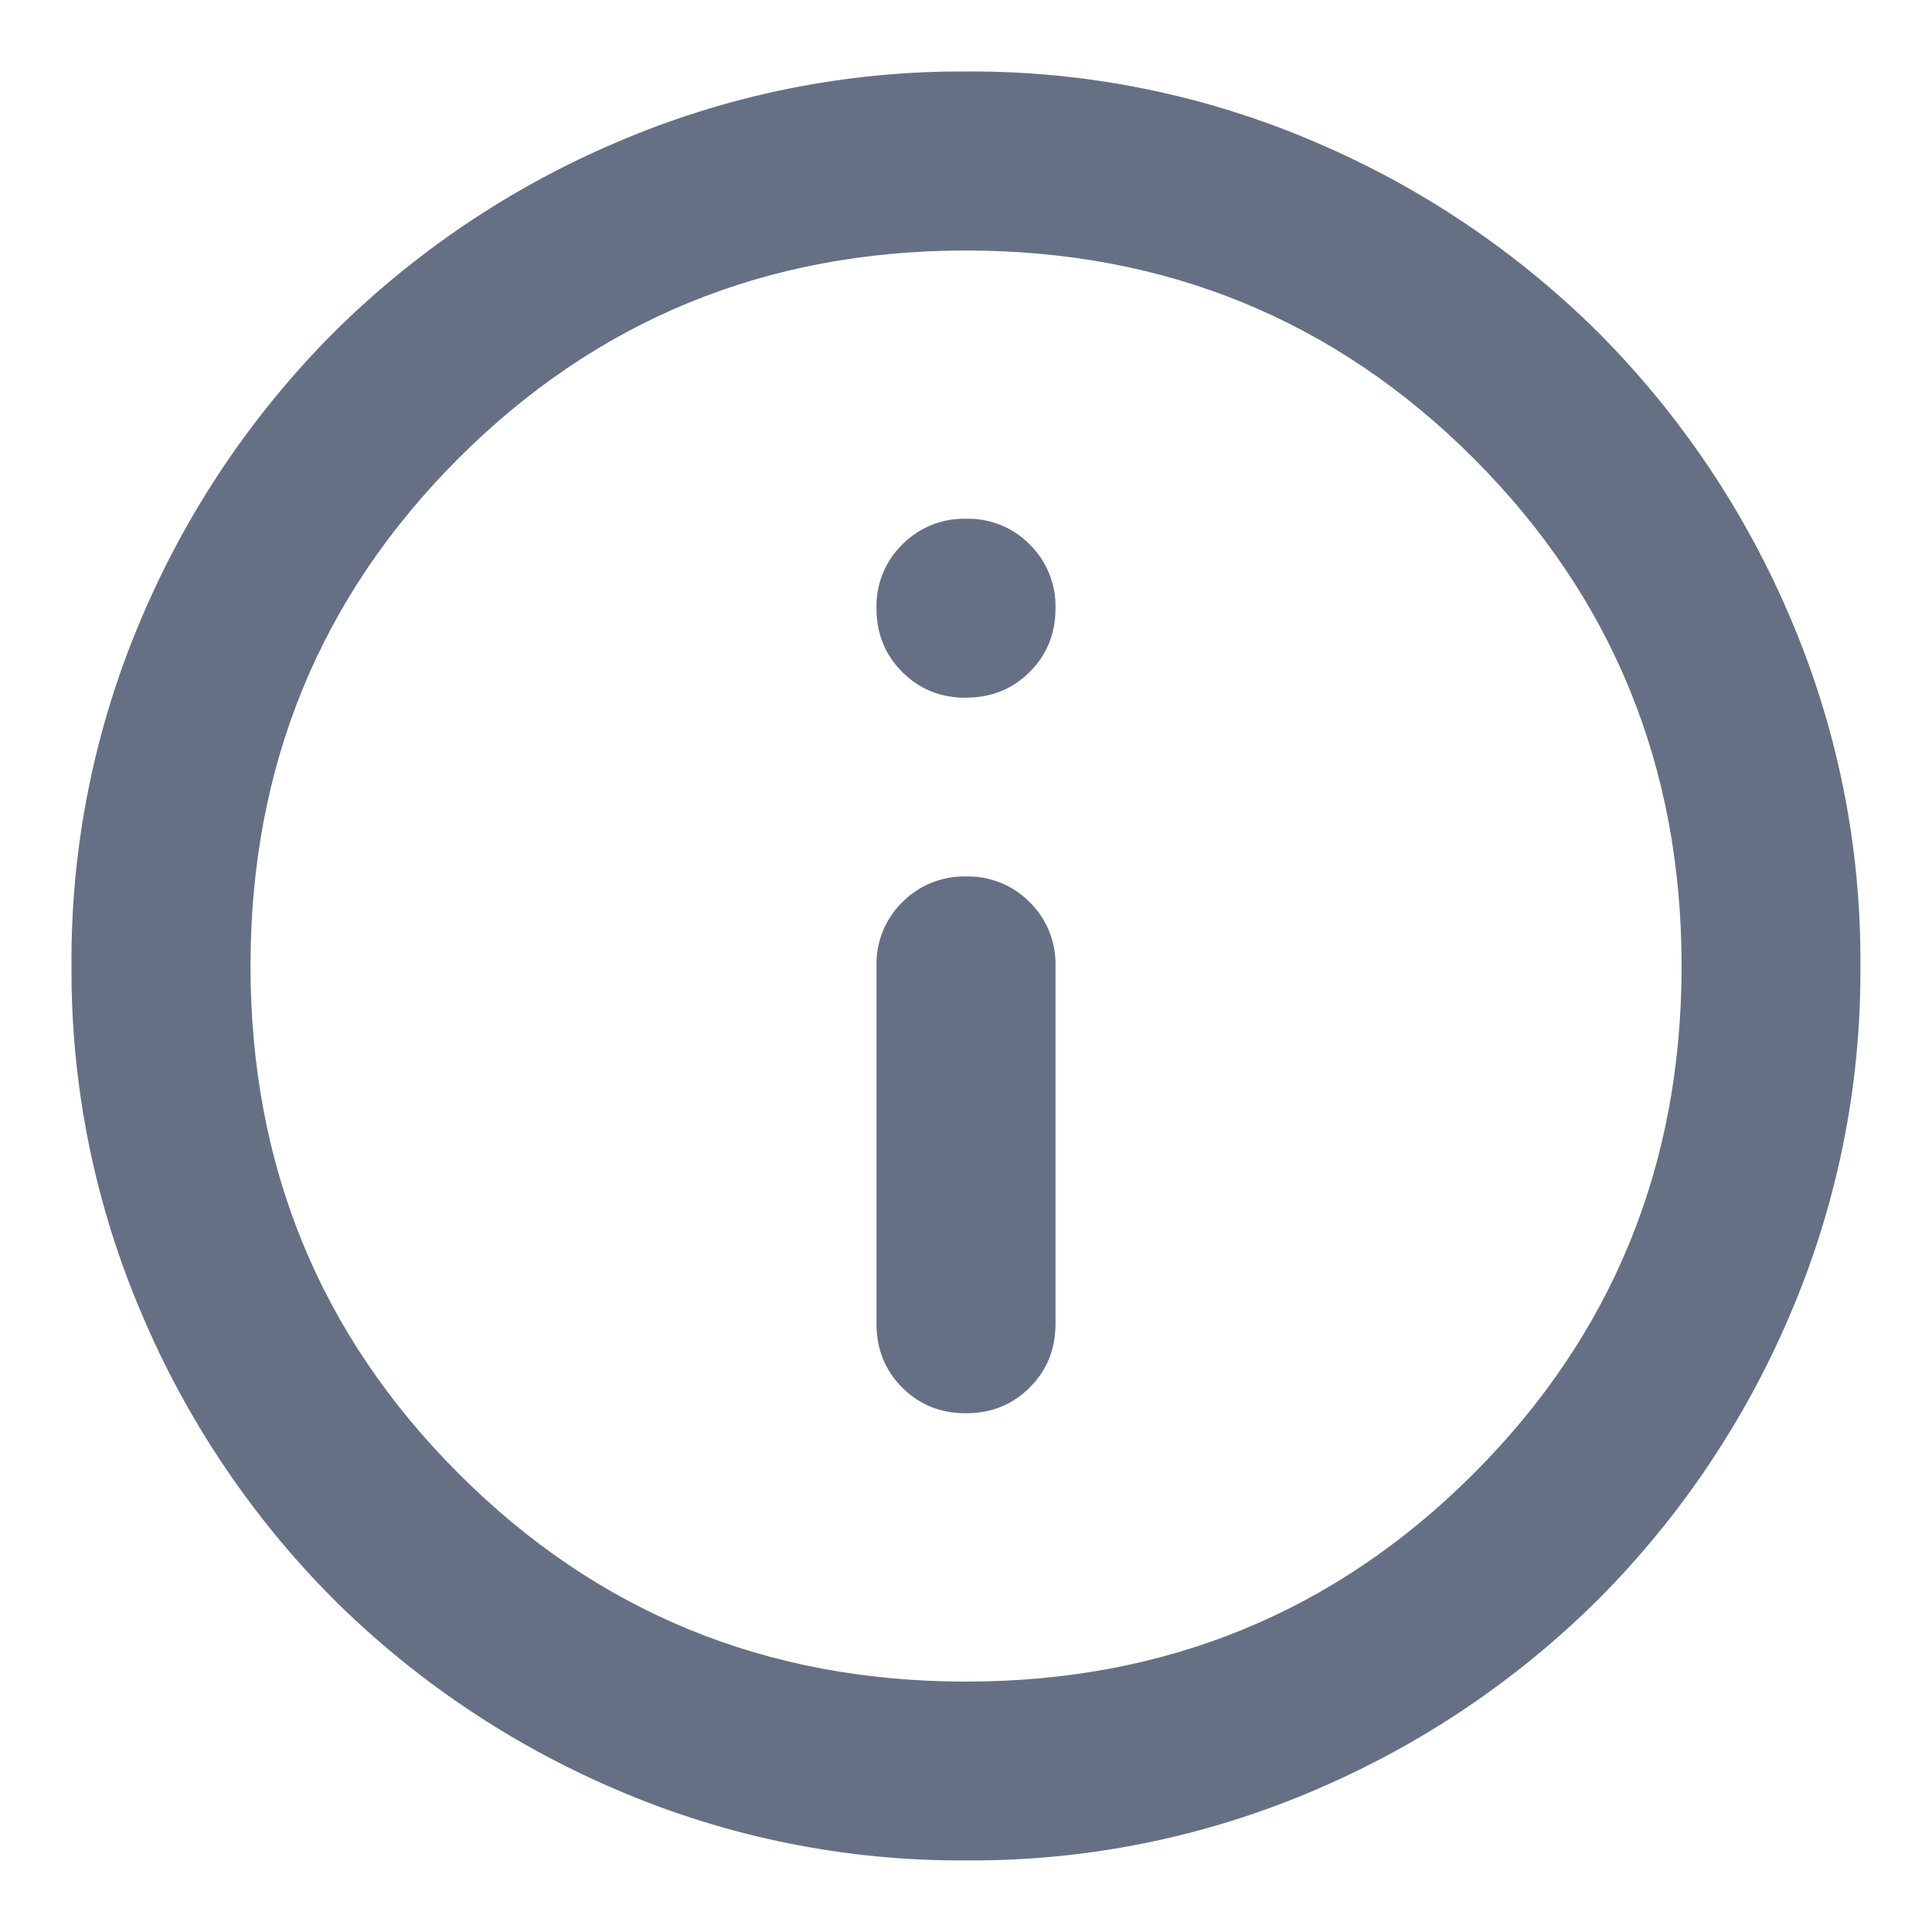
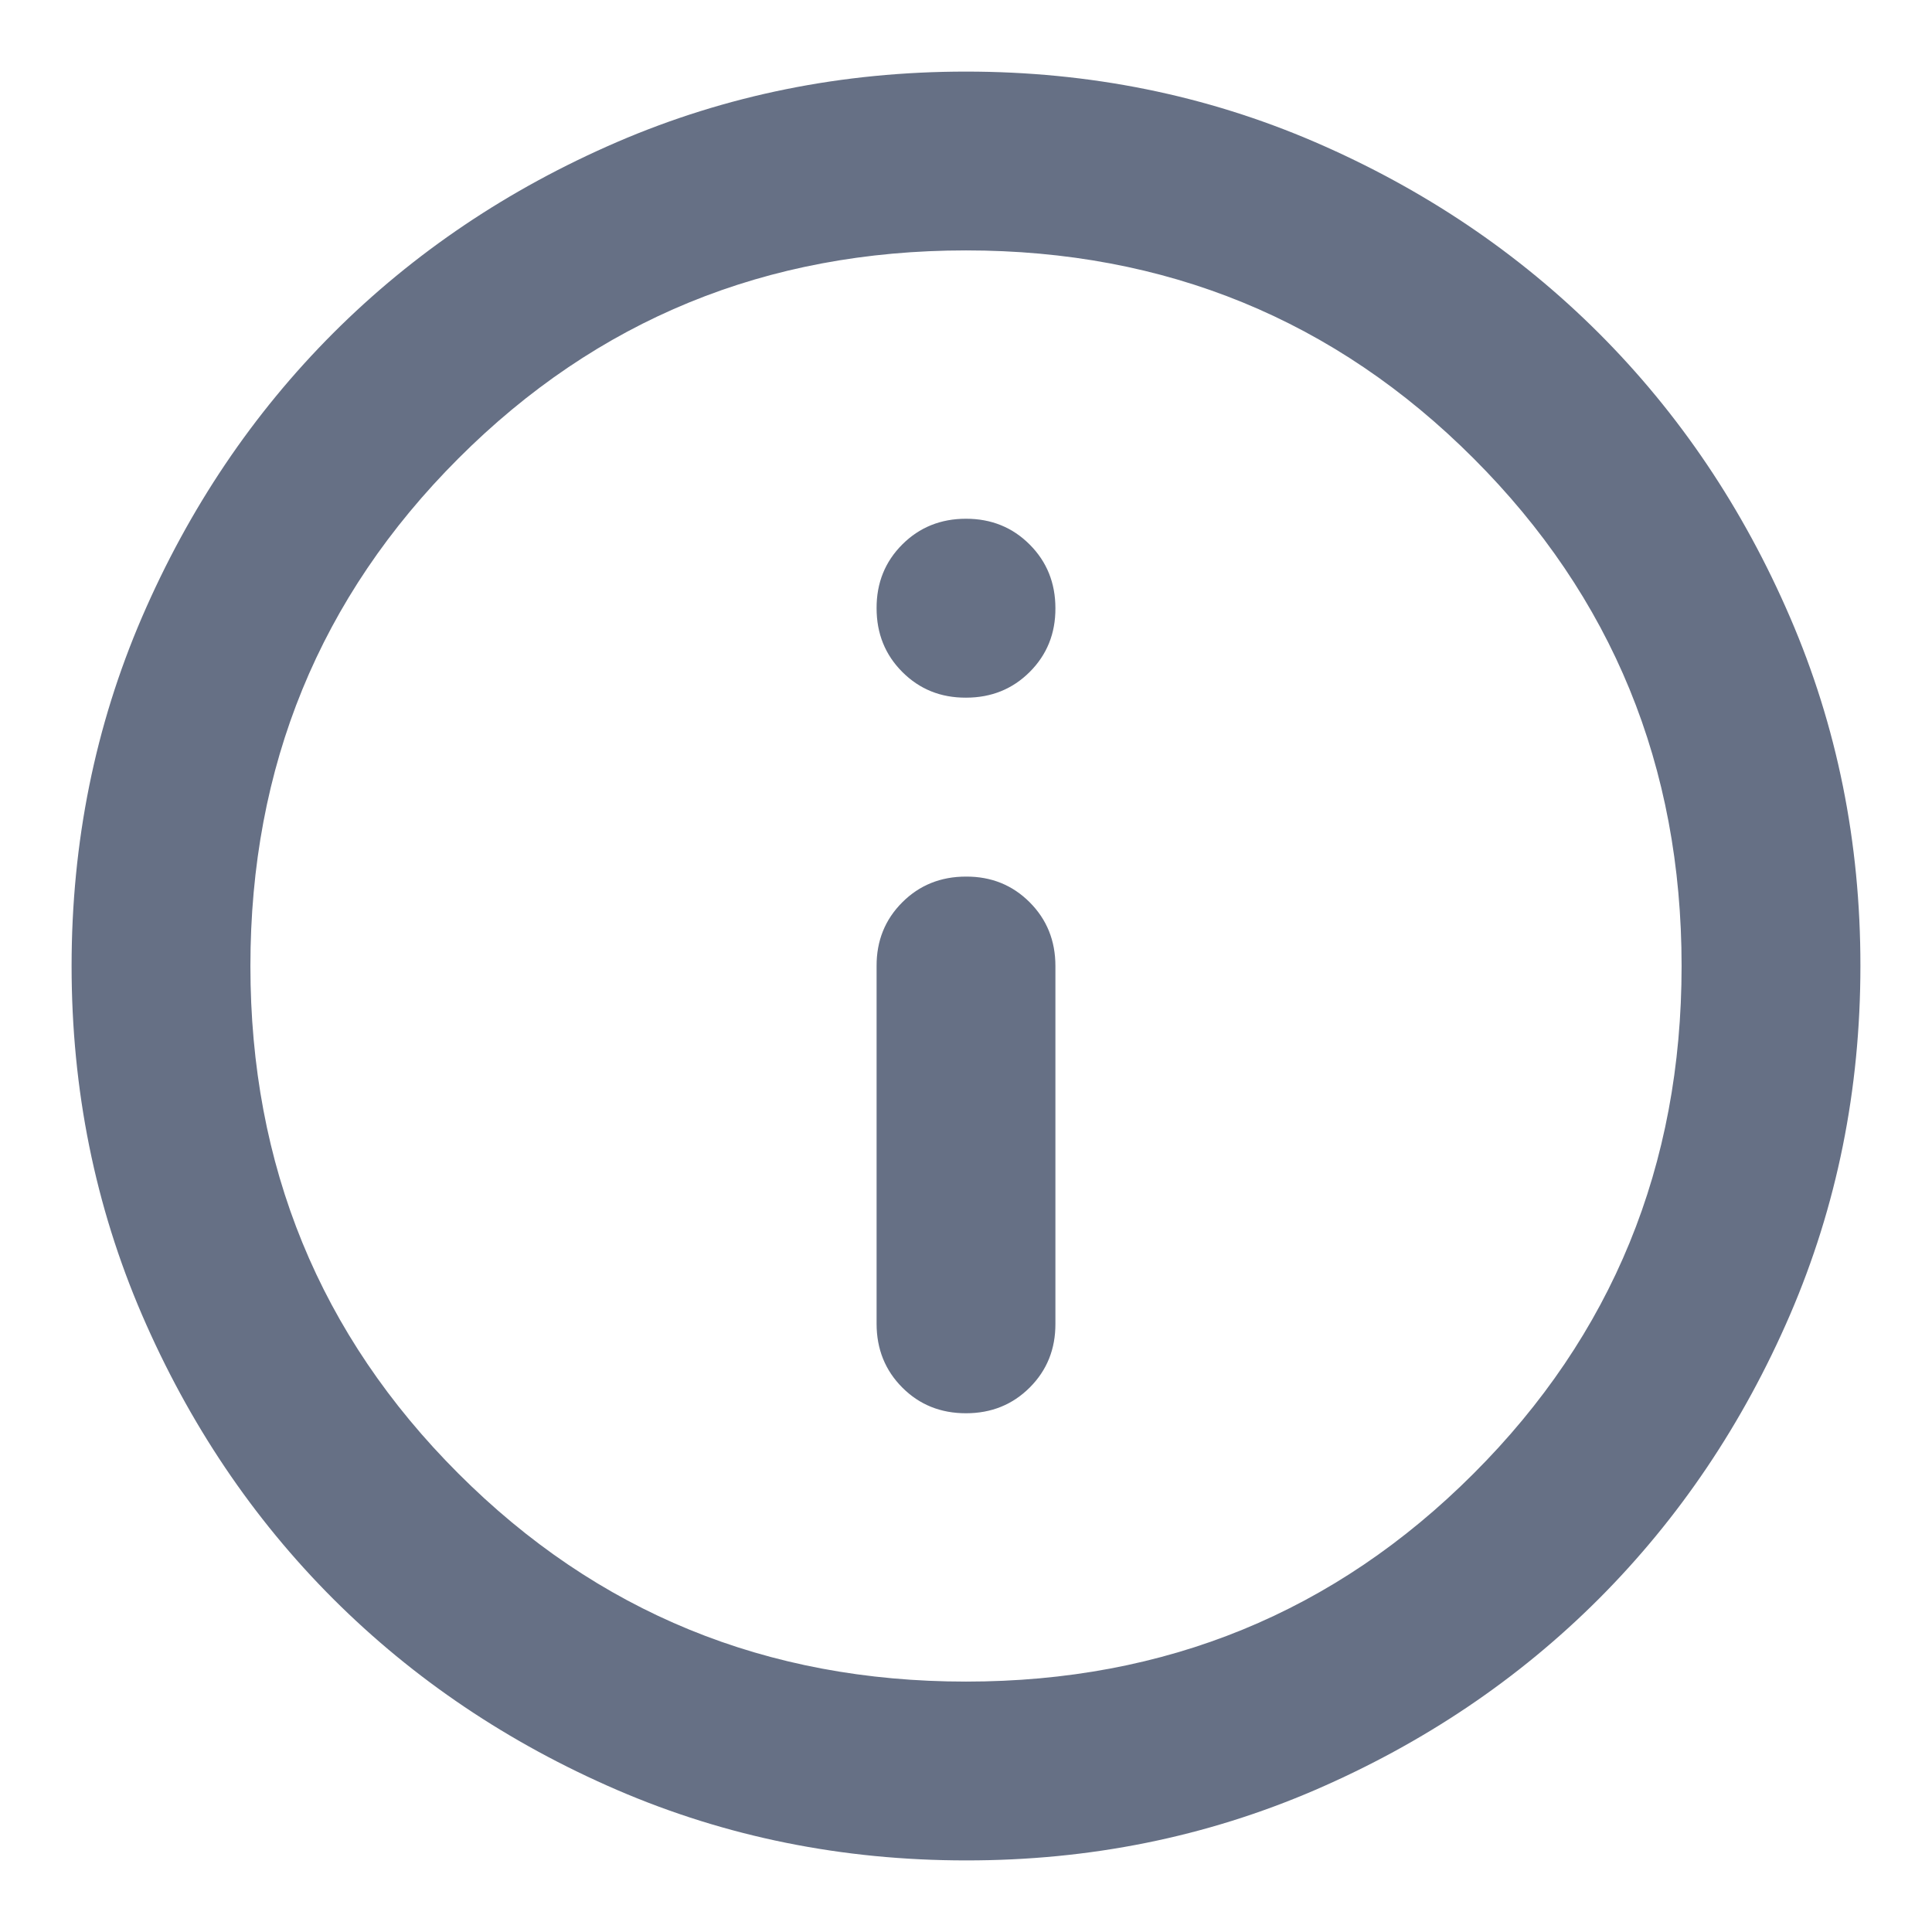
- <svg xmlns="http://www.w3.org/2000/svg" width="18" height="18" fill="none">
-   <path d="M9 13.167c.236 0 .434-.08.594-.24.16-.16.24-.358.24-.594V9a.807.807 0 00-.24-.594.803.803 0 00-.594-.24.807.807 0 00-.594.24.803.803 0 00-.24.594v3.333c0 .236.08.435.24.595.16.16.358.24.594.239zM9 6.5c.236 0 .434-.08.594-.24.16-.16.24-.358.24-.593a.807.807 0 00-.24-.594.803.803 0 00-.594-.24.807.807 0 00-.594.24.803.803 0 00-.24.594c0 .236.08.434.24.594.16.16.358.24.594.24zm0 10.833a8.11 8.11 0 01-3.25-.656 8.426 8.426 0 01-2.646-1.781 8.41 8.41 0 01-1.78-2.646A8.13 8.13 0 01.666 9a8.11 8.11 0 01.656-3.25 8.428 8.428 0 011.781-2.646 8.41 8.41 0 012.646-1.78A8.13 8.13 0 019 .666a8.11 8.11 0 013.25.656 8.43 8.43 0 012.646 1.781 8.422 8.422 0 011.781 2.646A8.102 8.102 0 0117.333 9a8.11 8.11 0 01-.656 3.25 8.43 8.43 0 01-1.781 2.646 8.423 8.423 0 01-2.646 1.782 8.1 8.1 0 01-3.25.655zm0-1.666c1.861 0 3.438-.646 4.73-1.938 1.29-1.291 1.937-2.868 1.937-4.729 0-1.861-.646-3.437-1.938-4.73C12.438 2.98 10.861 2.334 9 2.334c-1.861 0-3.438.646-4.73 1.938C2.98 5.563 2.334 7.139 2.334 9c0 1.86.646 3.437 1.938 4.728 1.29 1.293 2.867 1.939 4.728 1.939z" fill="#667085" />
+ <svg xmlns="http://www.w3.org/2000/svg" width="18" height="18" viewBox="0 0 18 18" fill="none">
+   <path d="M9 13.167C9.236 13.167 9.434 13.087 9.594 12.927C9.754 12.767 9.834 12.569 9.833 12.333V9C9.833 8.764 9.753 8.566 9.593 8.406C9.433 8.246 9.236 8.166 9 8.167C8.764 8.167 8.566 8.247 8.406 8.407C8.246 8.567 8.166 8.765 8.167 9V12.333C8.167 12.569 8.247 12.768 8.407 12.928C8.567 13.088 8.764 13.167 9 13.167ZM9 6.5C9.236 6.5 9.434 6.42 9.594 6.26C9.754 6.1 9.834 5.902 9.833 5.667C9.833 5.431 9.753 5.233 9.593 5.073C9.433 4.913 9.236 4.833 9 4.833C8.764 4.833 8.566 4.913 8.406 5.073C8.246 5.233 8.166 5.431 8.167 5.667C8.167 5.903 8.247 6.101 8.407 6.261C8.567 6.421 8.764 6.501 9 6.5ZM9 17.333C7.847 17.333 6.764 17.114 5.75 16.677C4.736 16.239 3.854 15.645 3.104 14.896C2.354 14.146 1.761 13.264 1.323 12.25C0.886 11.236 0.667 10.153 0.667 9C0.667 7.847 0.886 6.764 1.323 5.75C1.761 4.736 2.355 3.854 3.104 3.104C3.854 2.354 4.736 1.761 5.75 1.323C6.764 0.886 7.847 0.667 9 0.667C10.153 0.667 11.236 0.886 12.25 1.323C13.264 1.761 14.146 2.355 14.896 3.104C15.646 3.854 16.24 4.736 16.677 5.75C17.115 6.764 17.334 7.847 17.333 9C17.333 10.153 17.114 11.236 16.677 12.25C16.239 13.264 15.645 14.146 14.896 14.896C14.146 15.646 13.264 16.24 12.25 16.678C11.236 17.115 10.153 17.334 9 17.333ZM9 15.667C10.861 15.667 12.438 15.021 13.729 13.729C15.021 12.438 15.667 10.861 15.667 9C15.667 7.139 15.021 5.563 13.729 4.271C12.438 2.979 10.861 2.333 9 2.333C7.139 2.333 5.562 2.979 4.271 4.271C2.979 5.563 2.333 7.139 2.333 9C2.333 10.861 2.979 12.438 4.271 13.729C5.562 15.021 7.139 15.667 9 15.667Z" fill="#667085" />
</svg>
